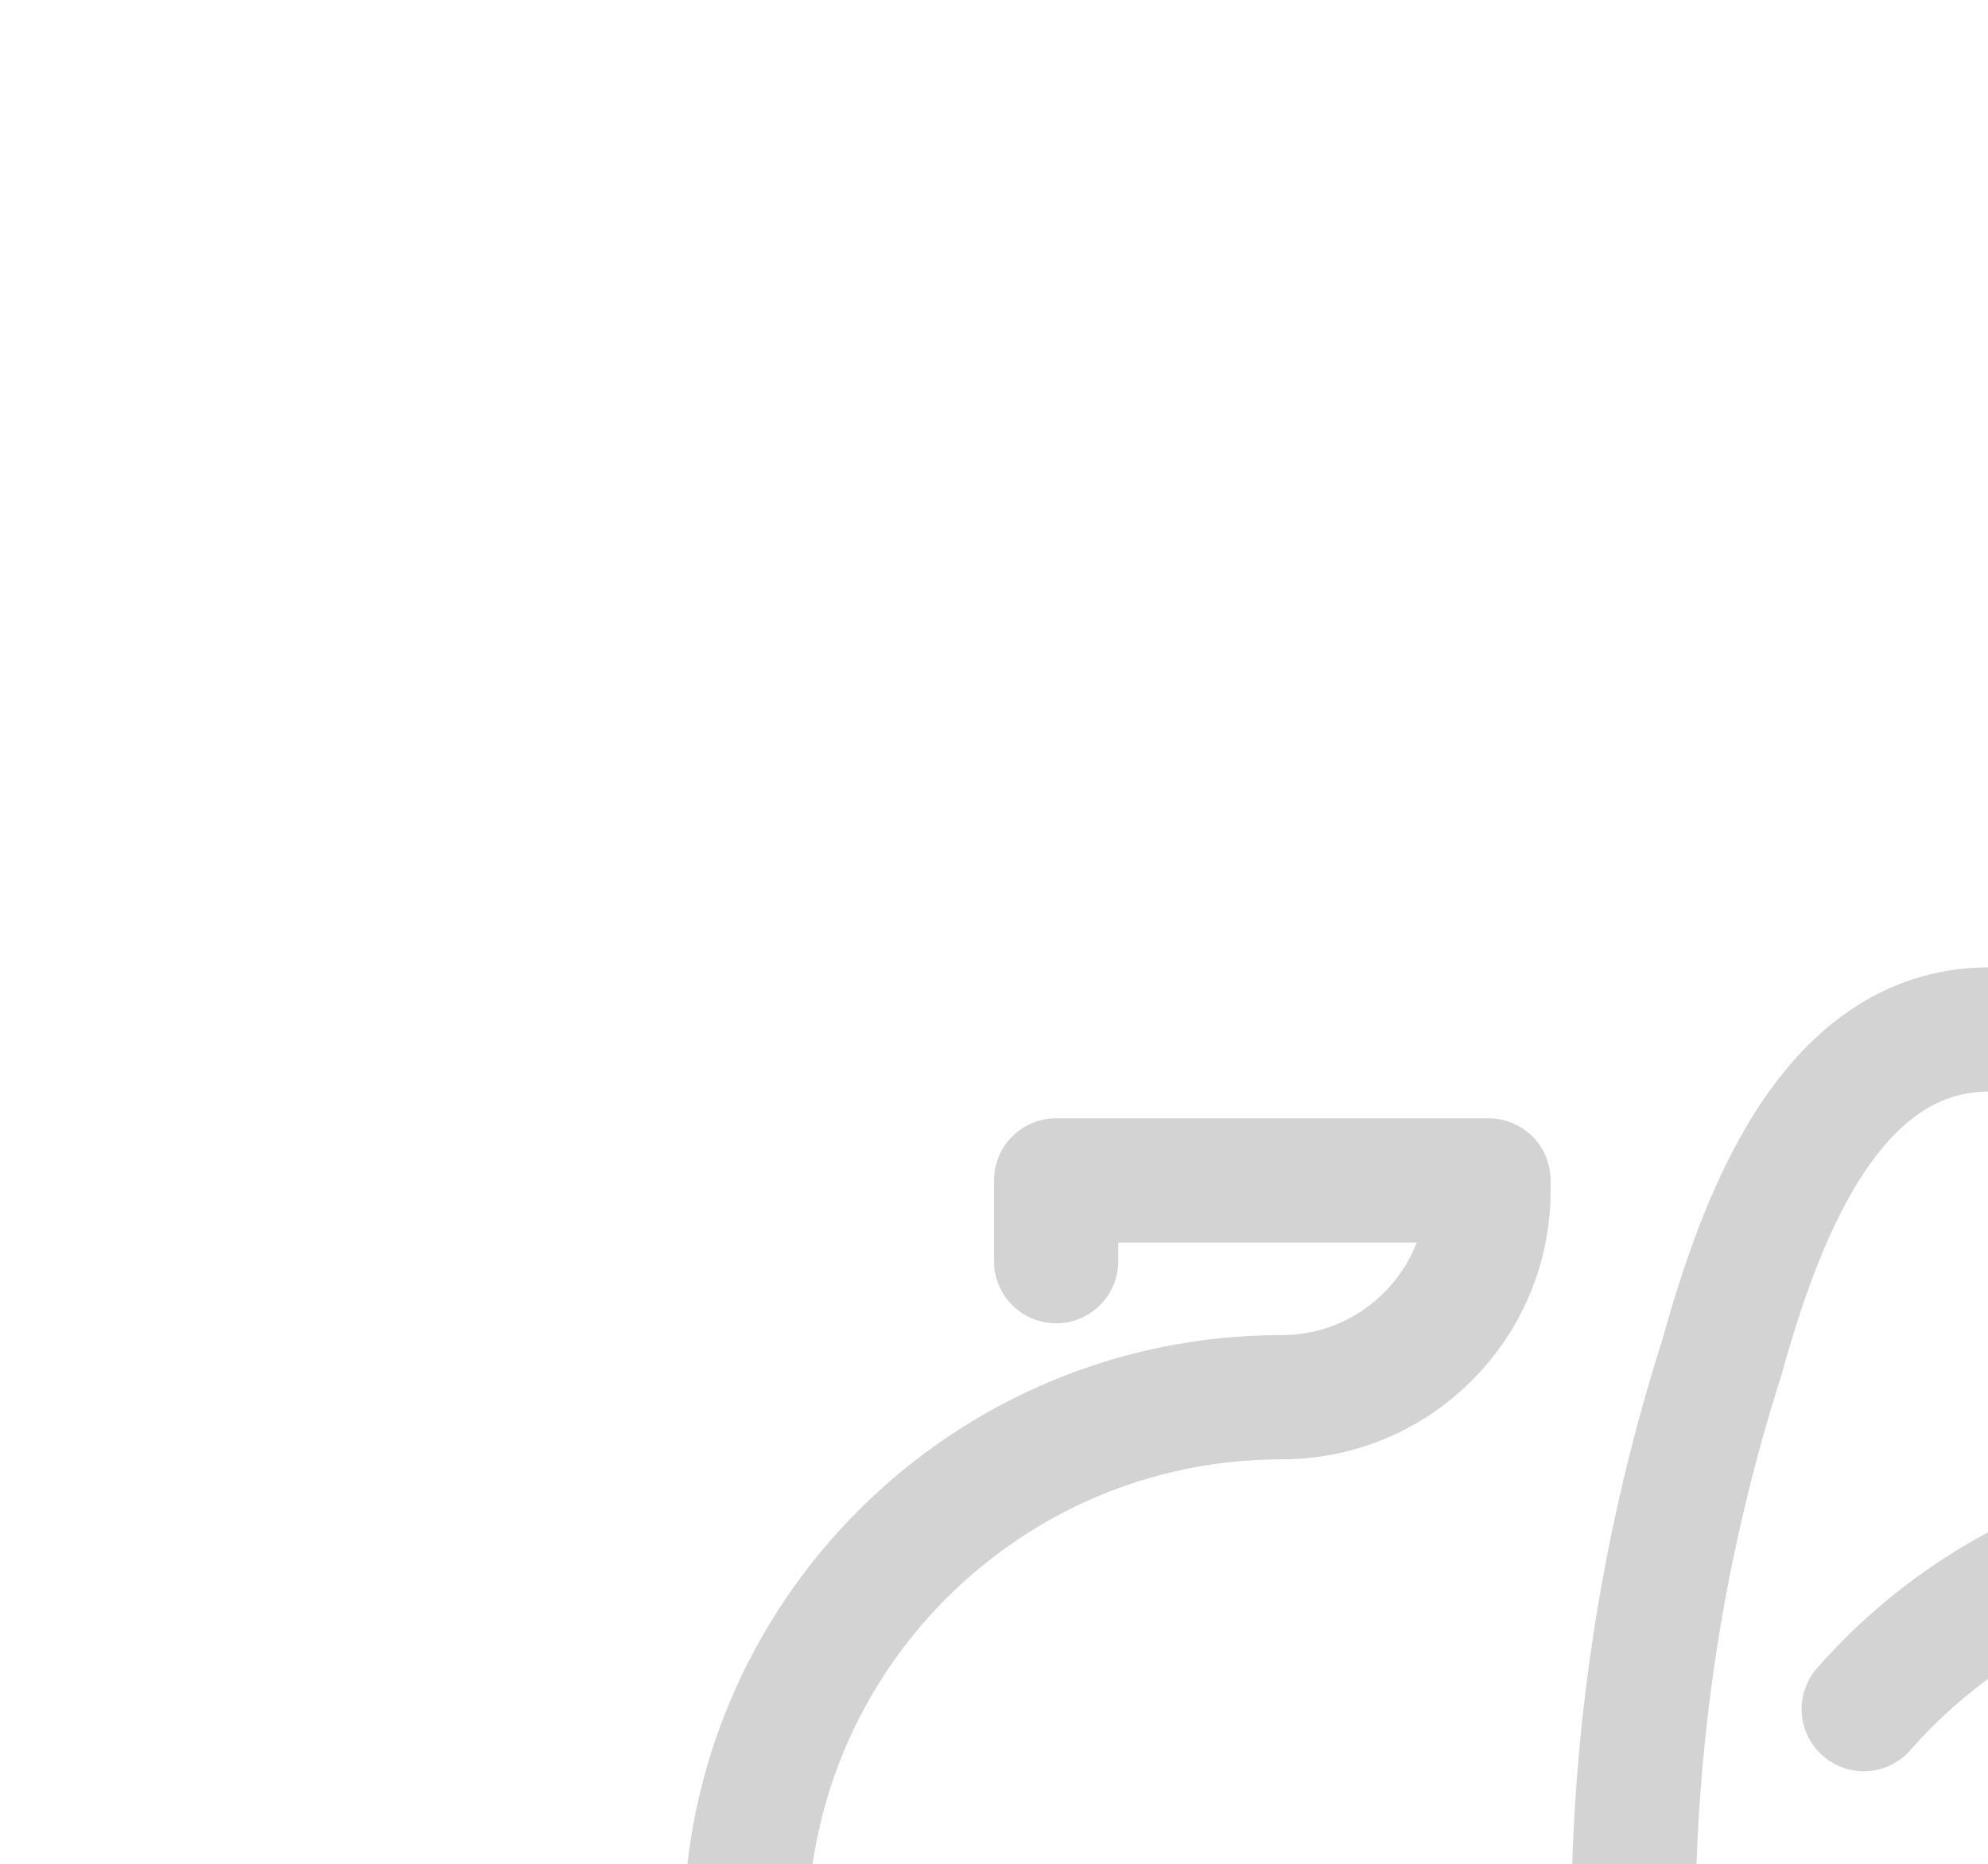
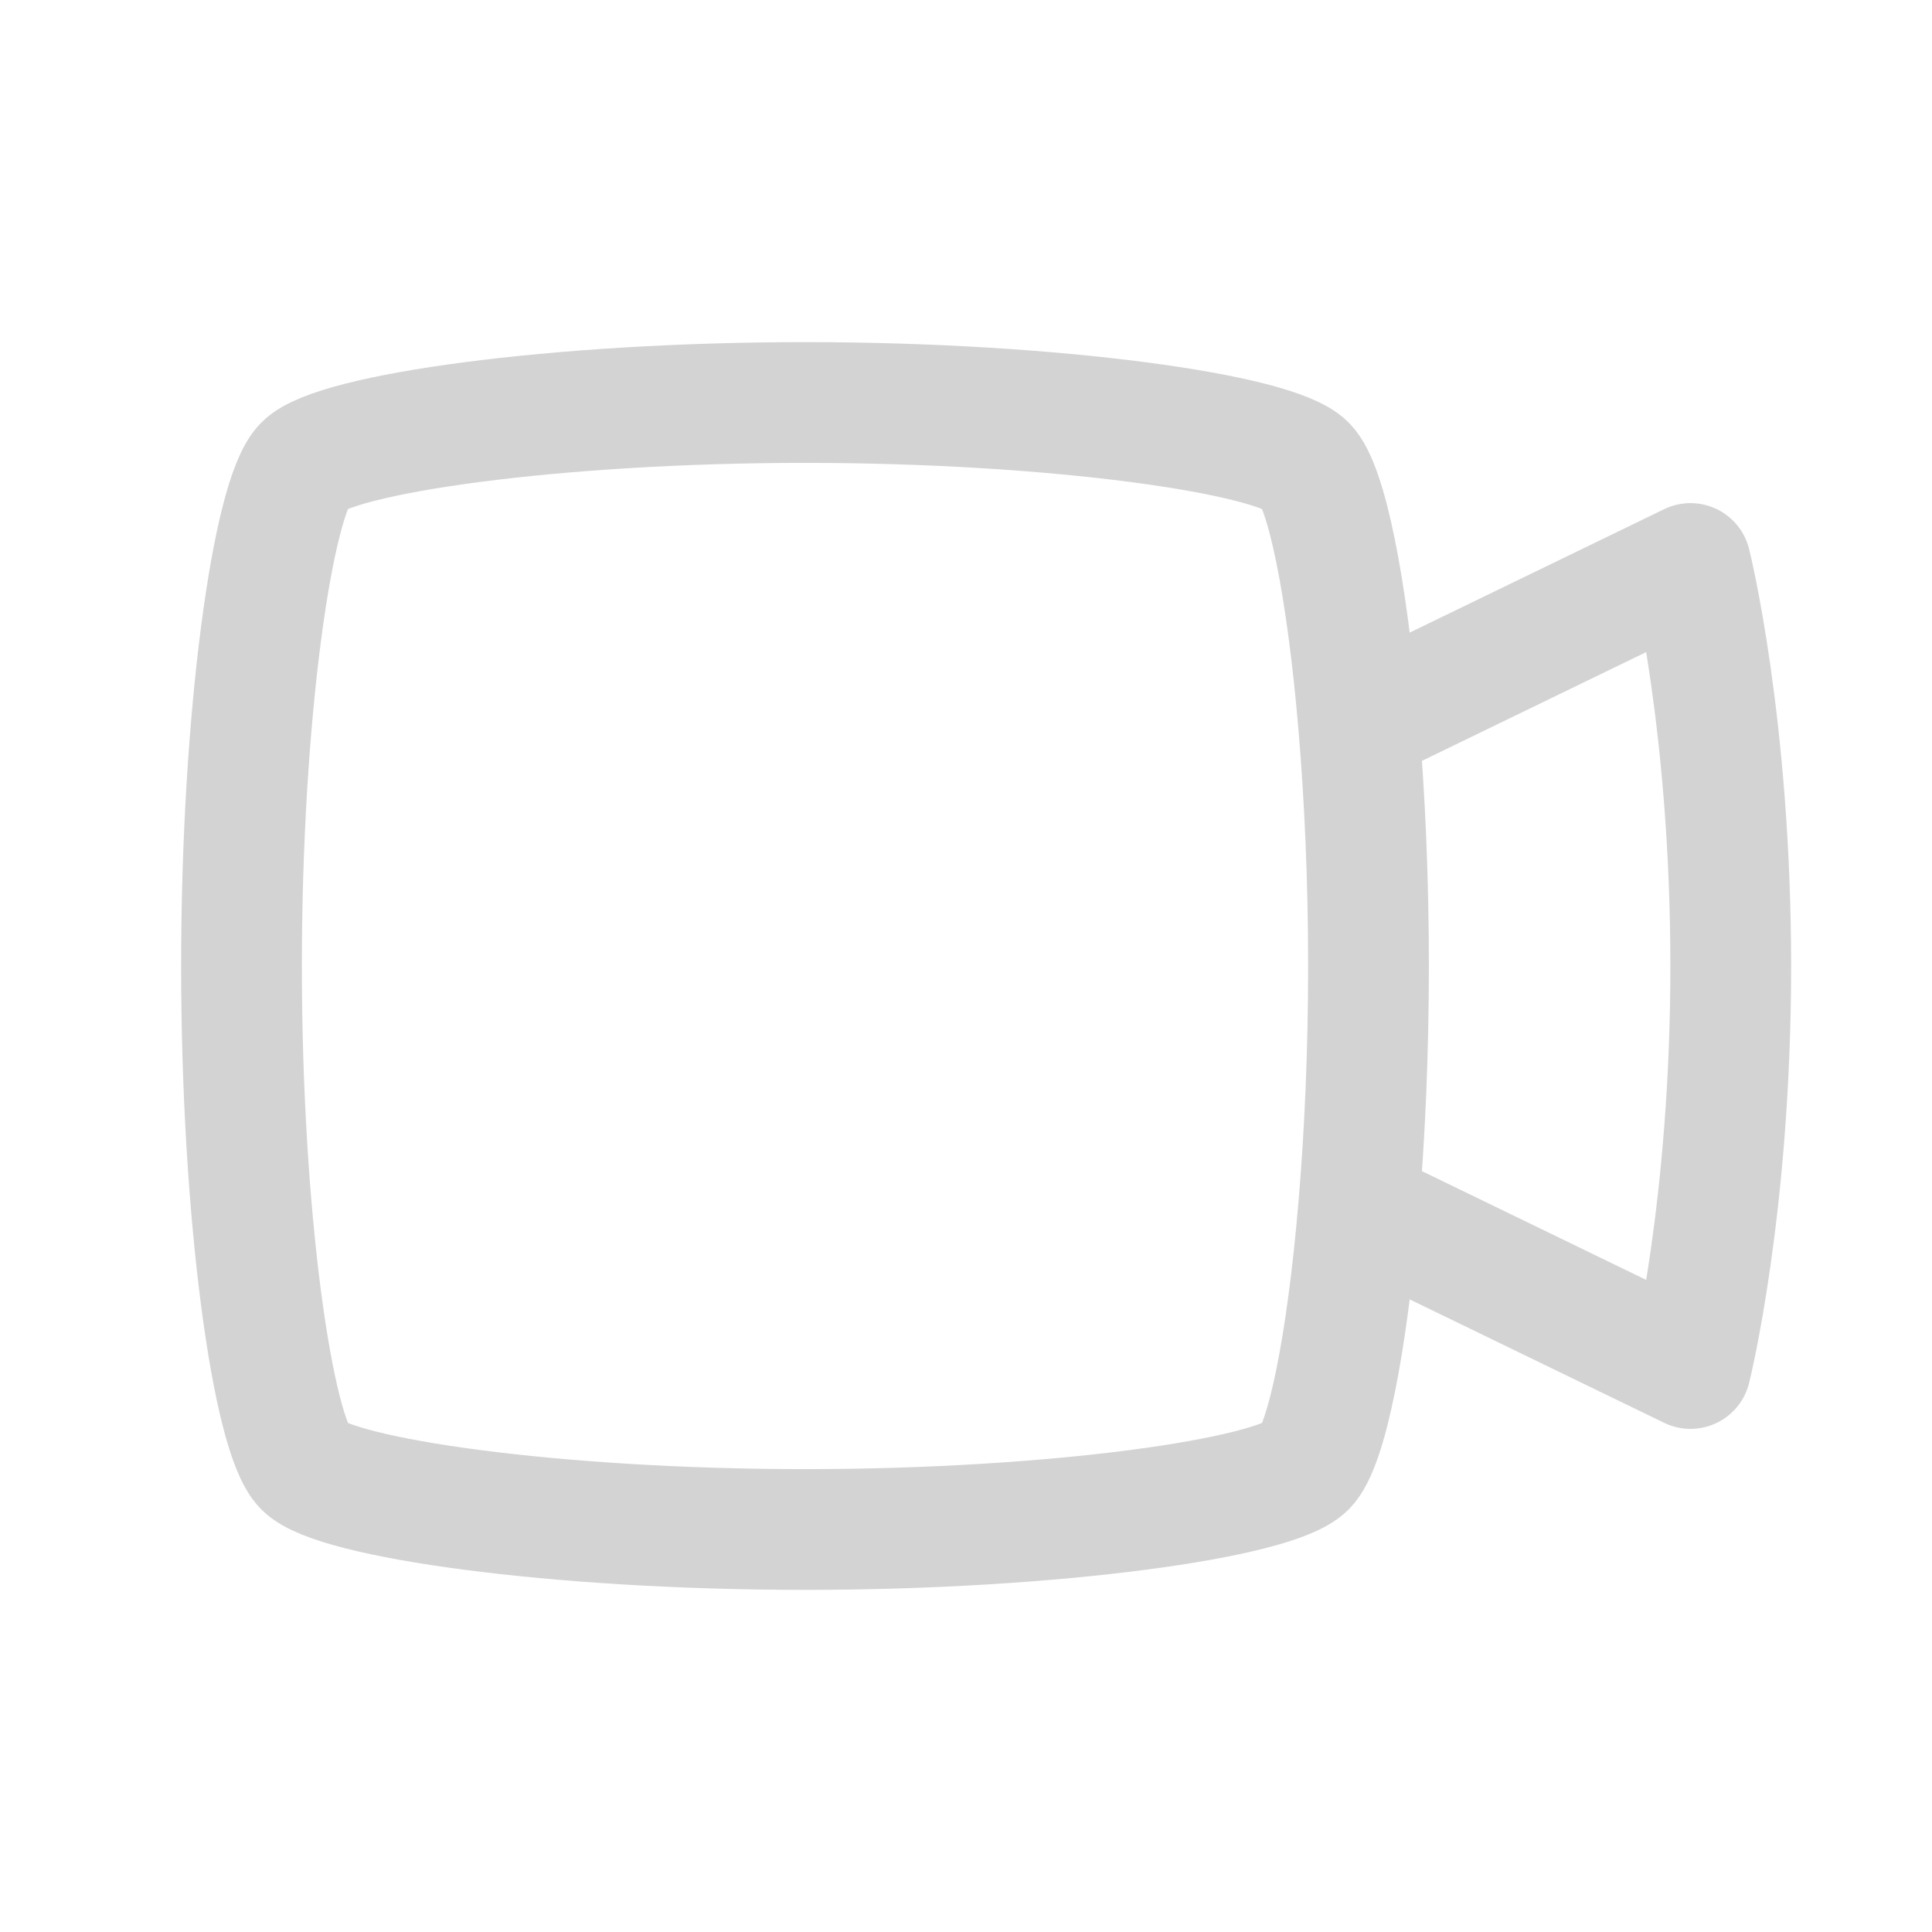
- <svg xmlns="http://www.w3.org/2000/svg" viewBox="0 0 32 30" id="Layer_1" data-name="Layer 1" fill="#D3D3D3">
+ <svg xmlns="http://www.w3.org/2000/svg" viewBox="0 0 24 24" fill="none">
  <g id="SVGRepo_bgCarrier" stroke-width="0" />
  <g id="SVGRepo_tracerCarrier" stroke-linecap="round" stroke-linejoin="round" />
  <g id="SVGRepo_iconCarrier">
-     <defs>
-       <style>.cls-1{fill:none;stroke:#D3D3D3;stroke-linecap:round;stroke-linejoin:round;stroke-width:2px;}</style>
-     </defs>
-     <path class="cls-1" d="M30,27.51a8.86,8.86,0,0,1,14.64,2c3.17,6.32-2.09,13-8.24,12.81a9.91,9.91,0,0,1-2-.22c-5.27-1.25-7.8-5.42-8.1-10.36a30.13,30.13,0,0,1,1.41-9.87c.58-2.07,1.67-5.3,4.31-5.3h9.65a2.87,2.87,0,0,1,2.65,1.78l1.64,4a8.63,8.63,0,0,1,8.63,8.63V39A8.63,8.63,0,0,1,46,47.64H20.61A8.63,8.63,0,0,1,12,39V31.12a8.63,8.63,0,0,1,8.63-8.63h0a3.33,3.33,0,0,0,3.33-3.33V19H17V20.3" />
-     <path class="cls-1" d="M36.4,29.3a4.09,4.09,0,1,0,4.09,4.09" />
-     <circle cx="39.49" cy="30.55" r="1" />
+     <path d="M16.877 15L21 17C21 17 21.5 15 21.5 12C21.5 9 21 7 21 7L16.877 9M16.877 15C16.954 14.099 17 13.073 17 12C17 10.927 16.954 9.901 16.877 9M16.877 15C16.732 16.711 16.477 17.967 16.222 18.222C15.833 18.611 13.111 19 10 19C6.889 19 4.167 18.611 3.778 18.222C3.389 17.833 3 15.111 3 12C3 8.889 3.389 6.167 3.778 5.778C4.167 5.389 6.889 5 10 5C13.111 5 15.833 5.389 16.222 5.778C16.477 6.033 16.732 7.289 16.877 9" stroke="#D3D3D3" stroke-width="1.5" stroke-linecap="round" stroke-linejoin="round" />
  </g>
</svg>
